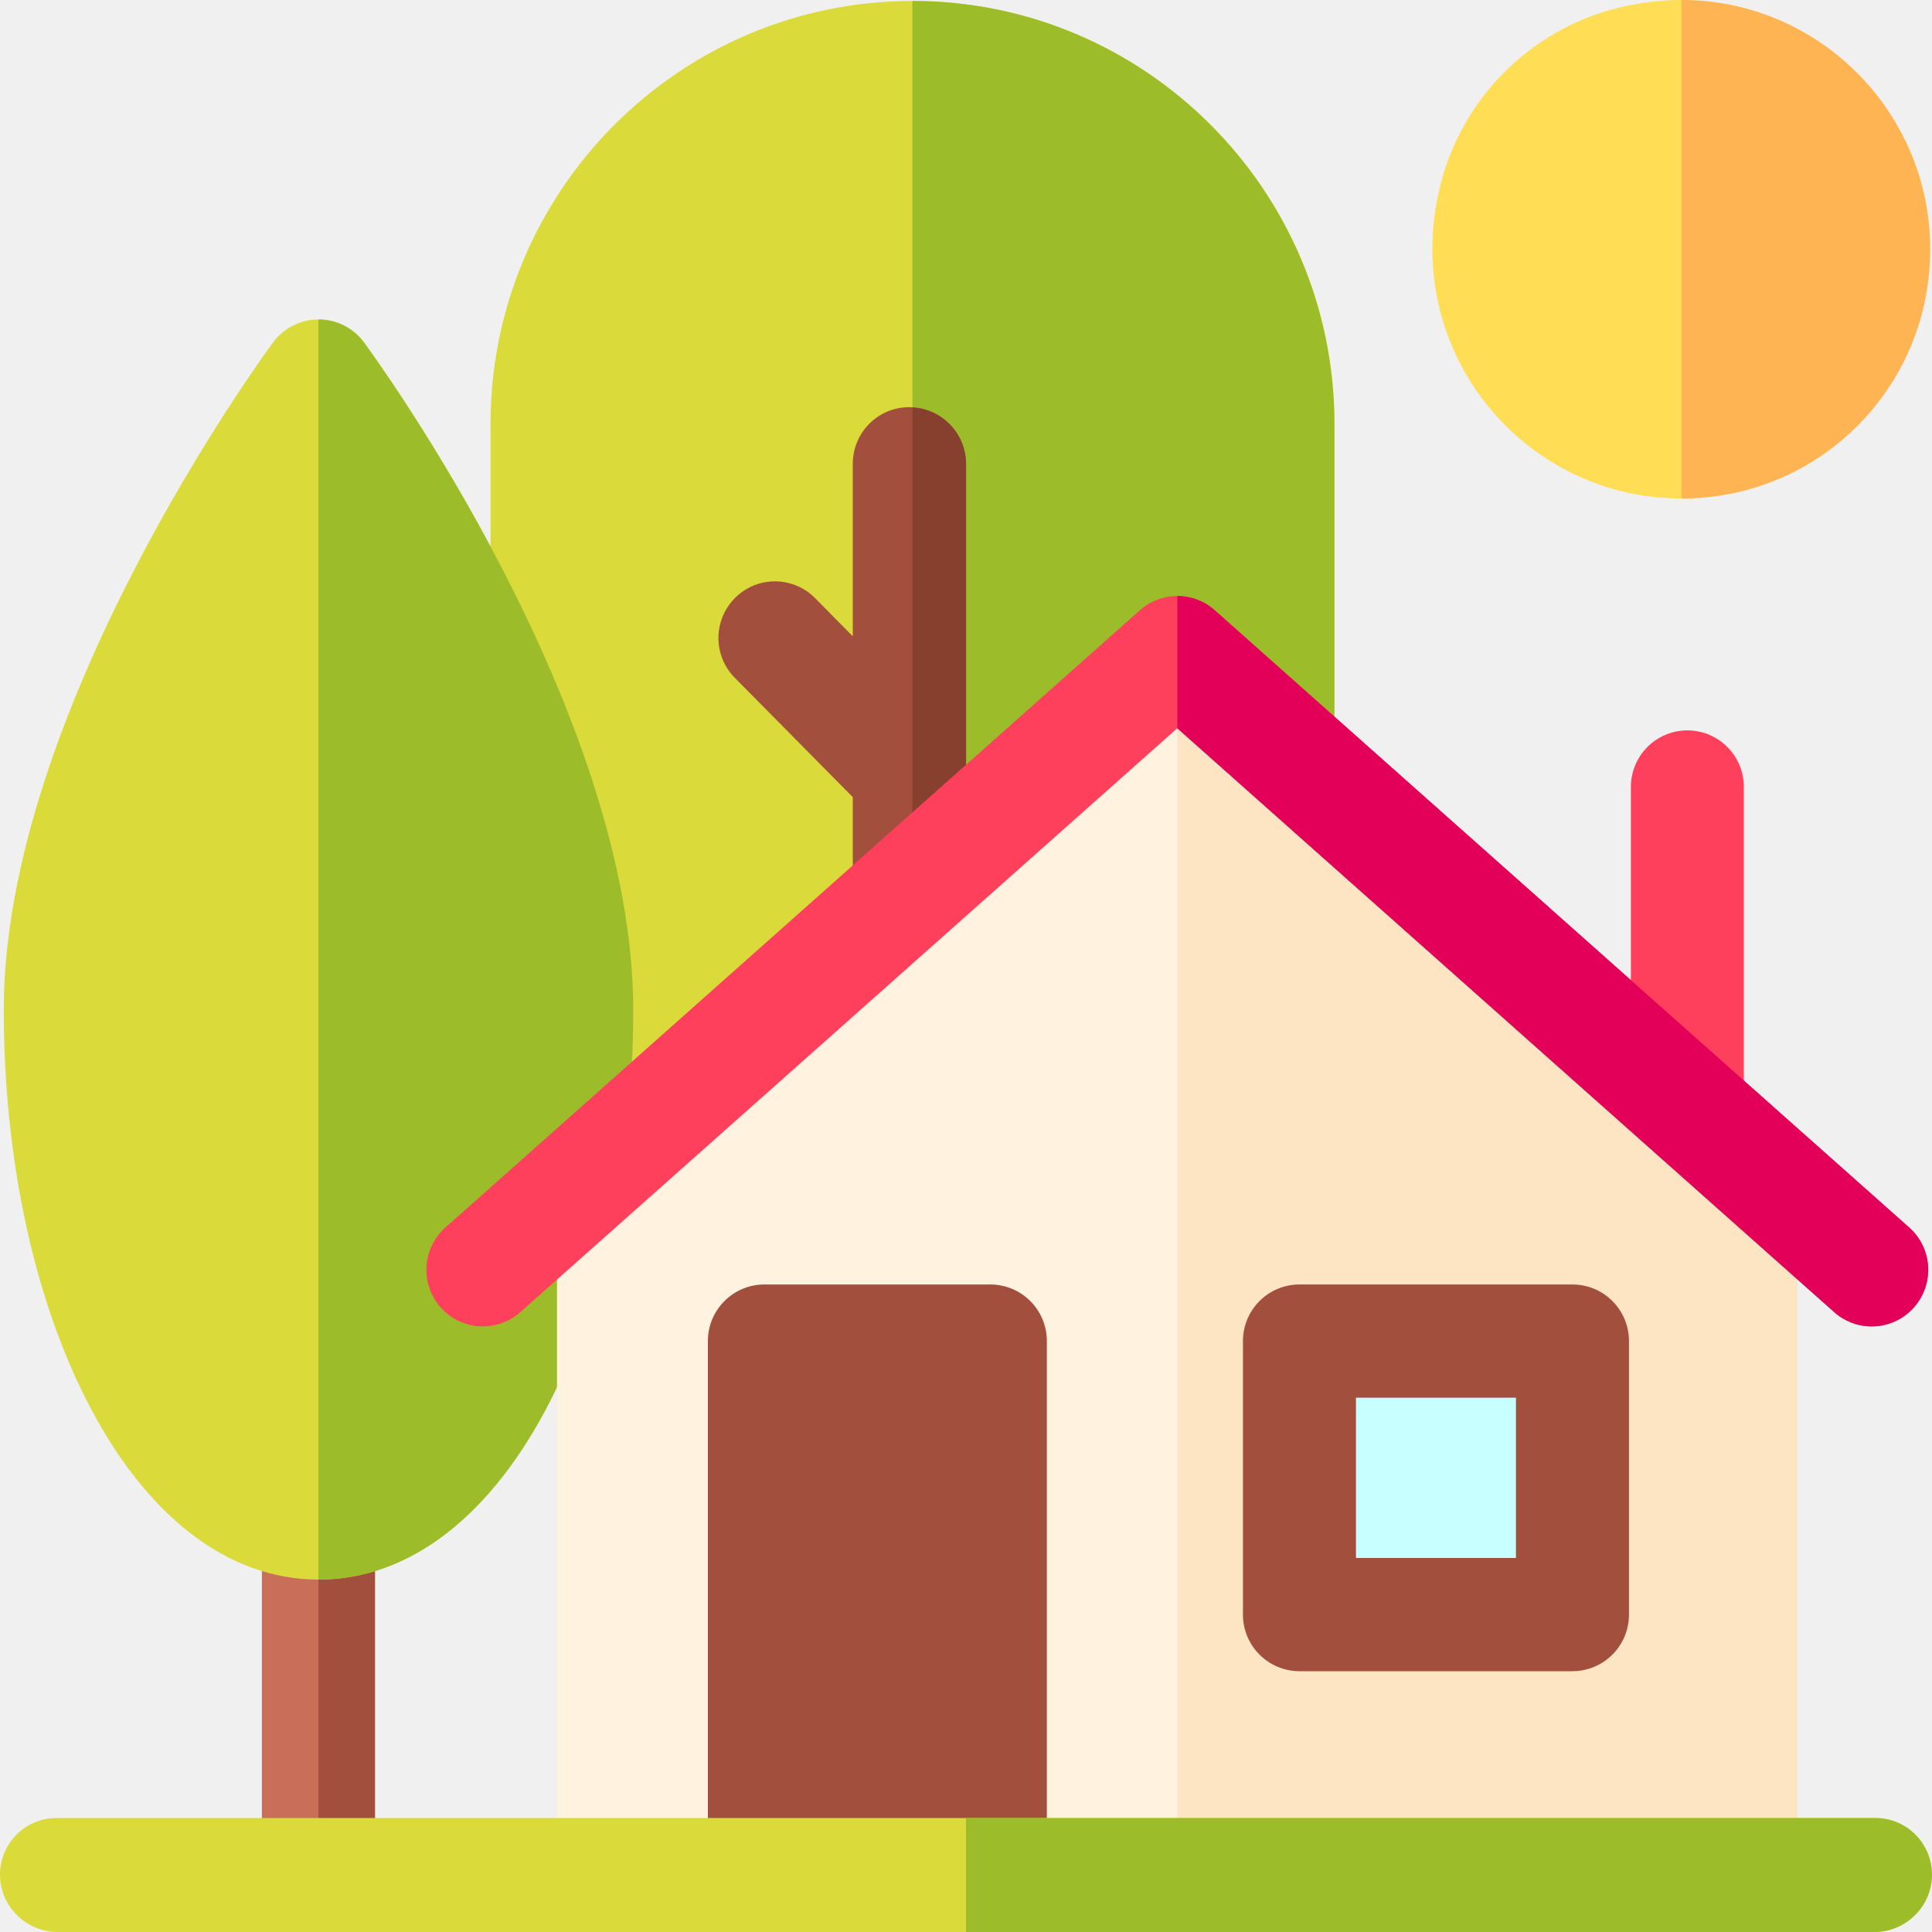
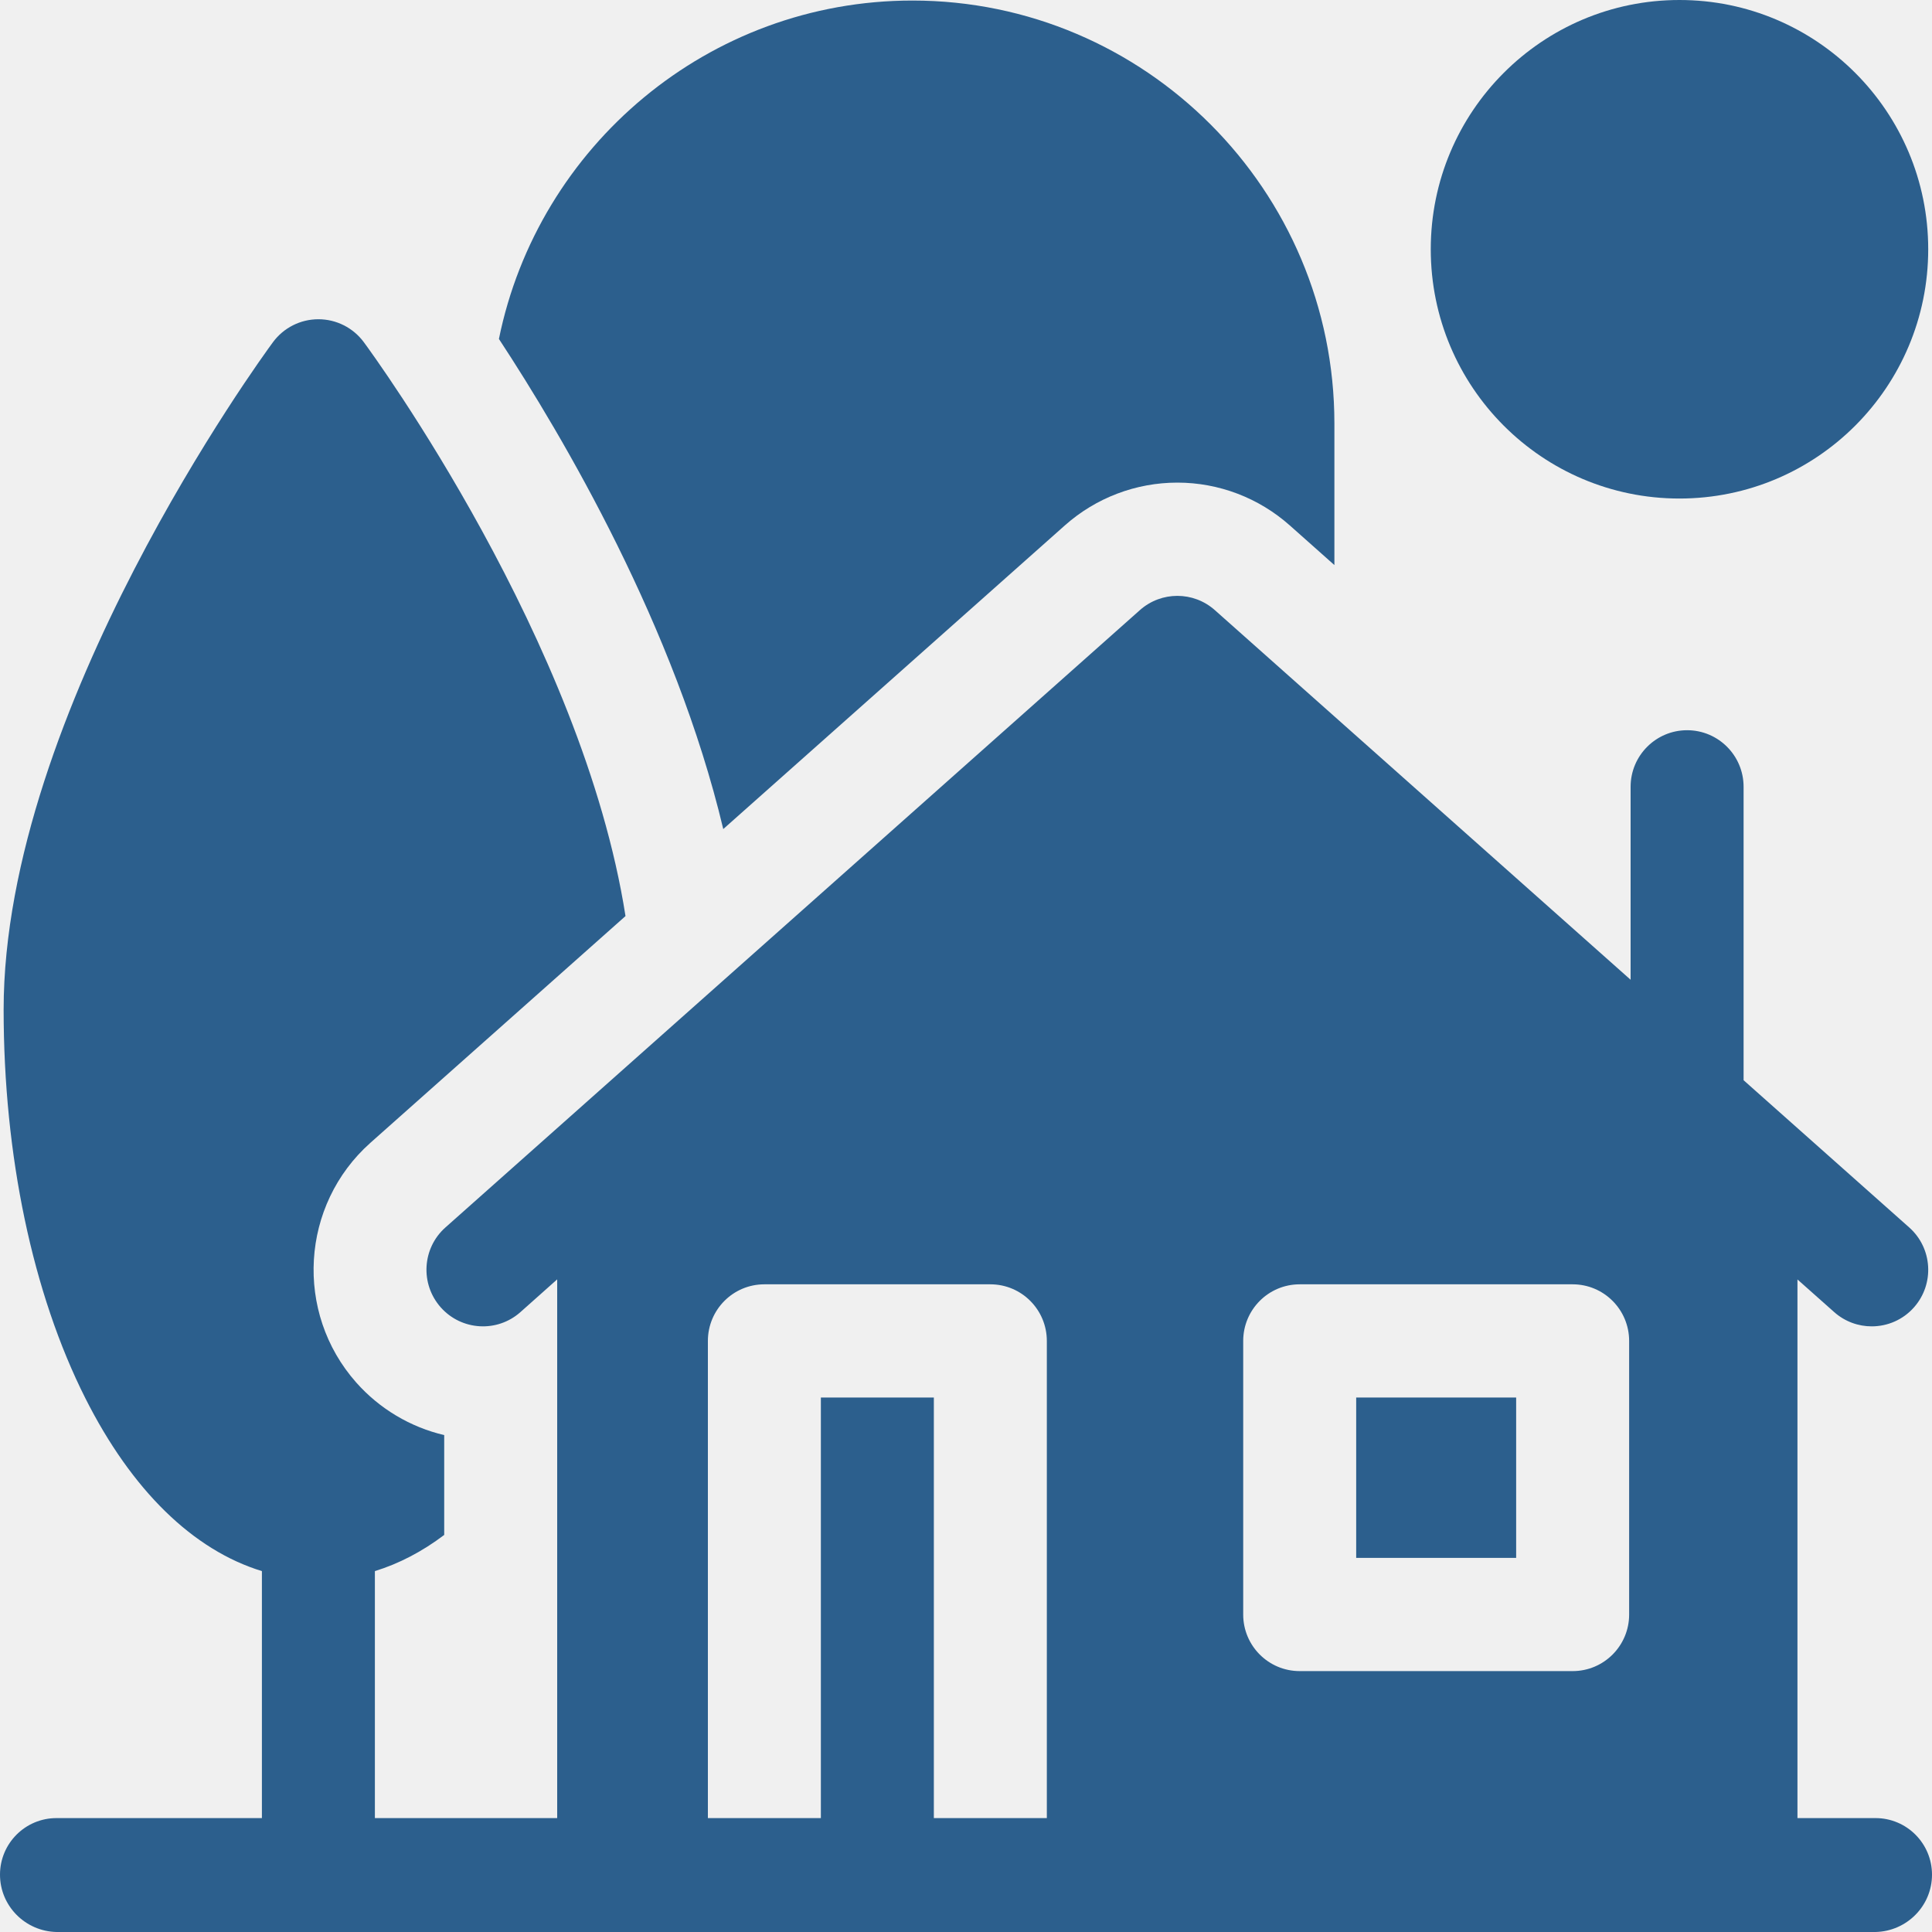
- <svg xmlns="http://www.w3.org/2000/svg" width="20" height="20" viewBox="0 0 20 20" fill="none">
-   <g clip-path="url(#clip0_2001_146569)">
-     <path d="M9.446 12.97C7.038 12.97 5.078 11.007 5.078 8.593V4.387C5.078 1.973 7.038 0.01 9.446 0.01C11.855 0.01 13.815 1.973 13.815 4.387V8.593C13.815 11.007 11.855 12.97 9.446 12.97Z" fill="#DADA3B" />
-     <path d="M9.445 0.01V12.97C11.854 12.97 13.813 11.007 13.813 8.593V4.387C13.813 1.973 11.854 0.01 9.445 0.01Z" fill="#9DBC29" />
-     <path d="M9.412 4.215C9.089 4.215 8.828 4.477 8.828 4.801V6.587L8.438 6.192C8.211 5.962 7.84 5.96 7.611 6.188C7.381 6.416 7.379 6.787 7.607 7.017L8.828 8.252V19.406C8.828 19.729 9.089 19.991 9.412 19.991C9.735 19.991 9.997 19.729 9.997 19.406V4.801C9.997 4.477 9.735 4.215 9.412 4.215Z" fill="#A34F3E" />
-     <path d="M9.445 4.219V19.992C9.754 19.977 10.001 19.722 10.001 19.408V4.803C10.001 4.49 9.754 4.234 9.445 4.219Z" fill="#873F2E" />
-     <path d="M3.296 19.959C2.973 19.959 2.711 19.696 2.711 19.373V15.766C2.711 15.442 2.973 15.18 3.296 15.18C3.619 15.18 3.881 15.442 3.881 15.766V19.373C3.881 19.696 3.619 19.959 3.296 19.959Z" fill="#C86E59" />
-     <path d="M3.297 15.18V19.959C3.62 19.959 3.882 19.696 3.882 19.373V15.766C3.882 15.442 3.62 15.18 3.297 15.18Z" fill="#A34F3E" />
-     <path d="M3.298 16.352C2.351 16.352 1.494 15.685 0.885 14.474C0.339 13.39 0.039 11.962 0.039 10.453C0.039 7.361 2.713 3.699 2.827 3.544C2.938 3.395 3.112 3.307 3.298 3.307C3.483 3.307 3.658 3.395 3.768 3.544C3.882 3.699 6.556 7.361 6.556 10.453C6.556 11.962 6.256 13.39 5.71 14.474C5.101 15.685 4.244 16.352 3.298 16.352Z" fill="#DADA3B" />
-     <path d="M3.767 3.544C3.713 3.471 3.642 3.411 3.56 3.369C3.479 3.328 3.388 3.307 3.297 3.307V16.352C4.243 16.352 5.1 15.685 5.71 14.474C6.255 13.39 6.555 11.962 6.555 10.453C6.555 7.361 3.881 3.699 3.767 3.544Z" fill="#9DBC29" />
-     <path d="M17.767 5.135C15.959 5.385 14.443 3.739 14.915 1.899C15.143 1.014 15.84 0.316 16.724 0.088C18.56 -0.386 20.202 1.133 19.953 2.945C19.796 4.081 18.901 4.978 17.767 5.135Z" fill="#FFDD54" />
-     <path d="M17.406 0V5.16C17.526 5.16 17.648 5.152 17.77 5.135C18.904 4.978 19.8 4.081 19.956 2.945C20.174 1.361 18.946 0 17.406 0Z" fill="#FFB454" />
-     <path d="M17.468 12.009C17.145 12.009 16.883 11.747 16.883 11.424V8.146C16.883 7.823 17.145 7.561 17.468 7.561C17.791 7.561 18.052 7.823 18.052 8.146V11.424C18.052 11.747 17.791 12.009 17.468 12.009Z" fill="#FF405C" />
-     <path d="M5.766 20V12.288C5.766 12.233 5.79 12.179 5.831 12.142L12.056 6.61C12.091 6.578 12.137 6.561 12.185 6.561C12.233 6.561 12.279 6.578 12.315 6.61L18.539 12.142C18.56 12.161 18.576 12.183 18.588 12.208C18.599 12.234 18.605 12.261 18.605 12.288V20H5.766V20Z" fill="#FFF2DE" />
-     <path d="M18.541 12.142L12.317 6.61C12.281 6.578 12.235 6.561 12.188 6.561V20H18.607V12.289C18.607 12.261 18.601 12.234 18.59 12.208C18.579 12.183 18.562 12.161 18.541 12.142Z" fill="#FDE4C3" />
-     <path d="M10.837 20.001H7.328V13.883C7.328 13.559 7.59 13.297 7.913 13.297H10.252C10.575 13.297 10.837 13.559 10.837 13.883V20.001Z" fill="#A34F3E" />
-     <path d="M15.866 16.714H13.867C13.638 16.714 13.453 16.529 13.453 16.3V14.297C13.453 14.068 13.638 13.883 13.867 13.883H15.866C16.094 13.883 16.279 14.068 16.279 14.297V16.3C16.279 16.529 16.094 16.714 15.866 16.714Z" fill="#C8FFFF" />
-     <path d="M16.278 17.3H13.452C13.129 17.3 12.867 17.038 12.867 16.714V13.883C12.867 13.559 13.129 13.297 13.452 13.297H16.278C16.601 13.297 16.863 13.559 16.863 13.883V16.714C16.863 17.038 16.601 17.3 16.278 17.3ZM14.037 16.128H15.693V14.469H14.037V16.128Z" fill="#A34F3E" />
-     <path d="M19.375 13.731C19.232 13.731 19.094 13.678 18.987 13.583L12.187 7.539L5.387 13.583C5.145 13.798 4.776 13.776 4.561 13.534C4.347 13.292 4.369 12.921 4.611 12.707L11.799 6.318C11.906 6.222 12.044 6.17 12.187 6.17C12.33 6.17 12.468 6.222 12.575 6.318L19.763 12.707C20.005 12.921 20.027 13.292 19.813 13.534C19.758 13.596 19.691 13.646 19.615 13.68C19.54 13.713 19.458 13.731 19.375 13.731Z" fill="#FF405C" />
-     <path d="M19.764 12.707L12.576 6.318C12.469 6.222 12.331 6.17 12.188 6.17V7.539L18.988 13.583C19.094 13.678 19.233 13.731 19.375 13.731C19.537 13.731 19.698 13.664 19.813 13.534C20.028 13.292 20.006 12.921 19.764 12.707Z" fill="#E20059" />
-     <path d="M19.415 20H0.585C0.262 19.992 0 19.73 0 19.406C0 19.083 0.262 18.82 0.585 18.82H19.415C19.738 18.82 20 19.083 20 19.406C20 19.73 19.738 19.992 19.415 20Z" fill="#DADA3B" />
-     <path d="M19.414 18.82H10V20H19.414C19.737 19.992 19.999 19.73 19.999 19.406C19.999 19.083 19.737 18.82 19.414 18.82Z" fill="#9DBC29" />
+ <svg xmlns="http://www.w3.org/2000/svg" width="25" height="25" viewBox="0 0 25 25" fill="none">
+   <g clip-path="url(#clip0_6795_86104)">
+     <path d="M21.732 6.451C23.51 6.451 24.951 5.007 24.951 3.225C24.951 1.444 23.51 0 21.732 0C19.955 0 18.514 1.444 18.514 3.225C18.514 5.007 19.955 6.451 21.732 6.451Z" fill="#2C5F8D" />
+     <path d="M17.549 18.084H19.619V20.159H17.549V18.084Z" fill="#2C5F8D" />
+     <path d="M13.779 6.799C14.181 6.442 14.698 6.245 15.235 6.245C15.771 6.245 16.288 6.442 16.69 6.799L17.267 7.312V5.479C17.267 2.462 14.818 0.007 11.807 0.007C9.169 0.007 6.963 1.891 6.456 4.386C7.285 5.648 8.738 8.114 9.359 10.728L13.779 6.799Z" fill="#2C5F8D" />
+     <path d="M24.269 23.526H23.259V16.556L23.735 16.979C23.874 17.102 24.047 17.163 24.22 17.163C24.422 17.163 24.623 17.08 24.767 16.917C25.035 16.614 25.007 16.151 24.705 15.883L22.562 13.978V10.181C22.562 9.777 22.235 9.449 21.831 9.449C21.428 9.449 21.1 9.777 21.1 10.181V12.678L15.72 7.895C15.443 7.649 15.027 7.649 14.75 7.895L5.764 15.883C5.462 16.151 5.435 16.614 5.703 16.917C5.971 17.219 6.433 17.247 6.735 16.978L7.21 16.555V23.526H4.851V20.33C5.163 20.234 5.464 20.077 5.748 19.862V18.57C5.311 18.467 4.912 18.231 4.609 17.889C3.807 16.982 3.89 15.591 4.794 14.787L8.094 11.854C7.538 8.303 4.836 4.601 4.708 4.428C4.57 4.241 4.352 4.131 4.12 4.131C3.888 4.131 3.67 4.241 3.532 4.428C3.39 4.621 0.047 9.2 0.047 13.065C0.047 14.952 0.422 16.737 1.104 18.092C1.706 19.287 2.5 20.058 3.389 20.33V23.526H0.731C0.327 23.526 0 23.854 0 24.258C0 24.663 0.327 24.991 0.731 25H23.259H24.269C24.673 24.991 25 24.663 25 24.258C25 23.854 24.673 23.526 24.269 23.526ZM16.087 17.352C16.087 16.947 16.414 16.619 16.818 16.619H20.35C20.754 16.619 21.081 16.947 21.081 17.352V20.892C21.081 21.296 20.754 21.624 20.35 21.624H16.818C16.414 21.624 16.087 21.296 16.087 20.892V17.352ZM12.084 23.526V18.084H10.622V23.526H9.16V17.352C9.16 16.947 9.487 16.619 9.891 16.619H12.815C13.219 16.619 13.546 16.947 13.546 17.352V23.526H12.084Z" fill="#2C5F8D" />
  </g>
  <defs>
-     <clipPath id="clip0_2001_146569">
-       <rect width="20" height="20" fill="white" />
+     <clipPath id="clip0_6795_86104">
+       <rect width="25" height="25" fill="white" />
    </clipPath>
  </defs>
</svg>
